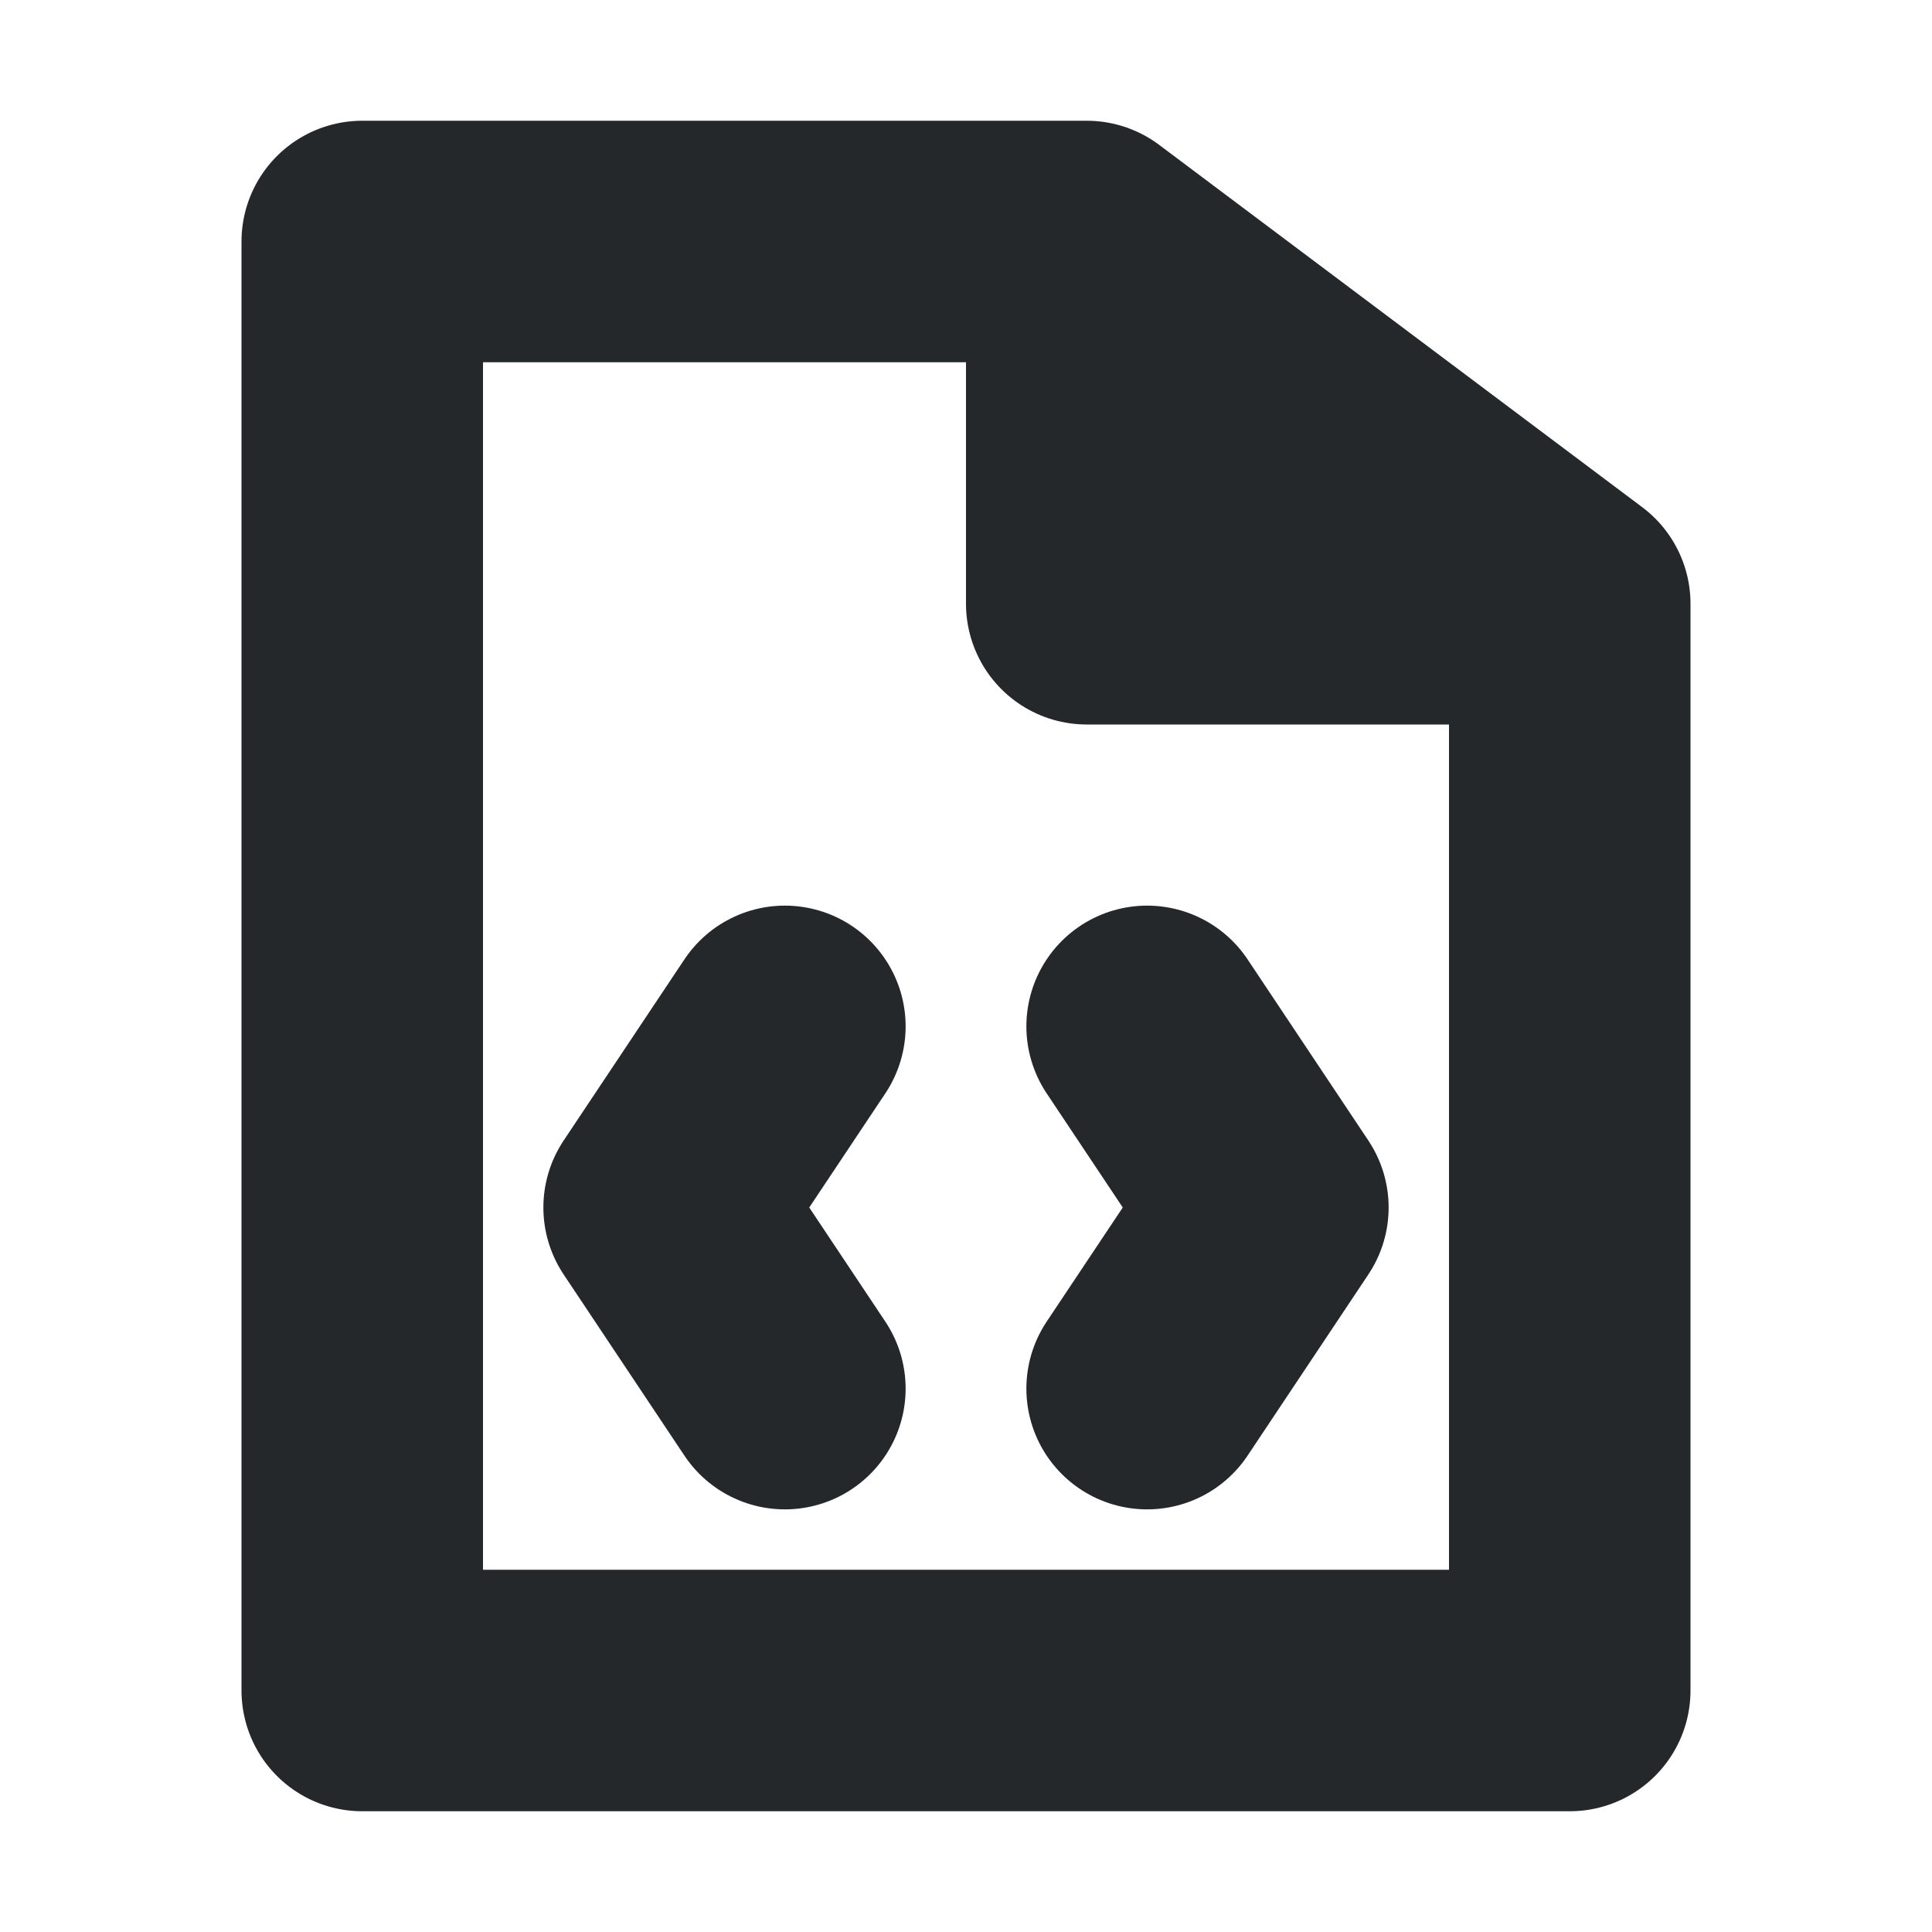
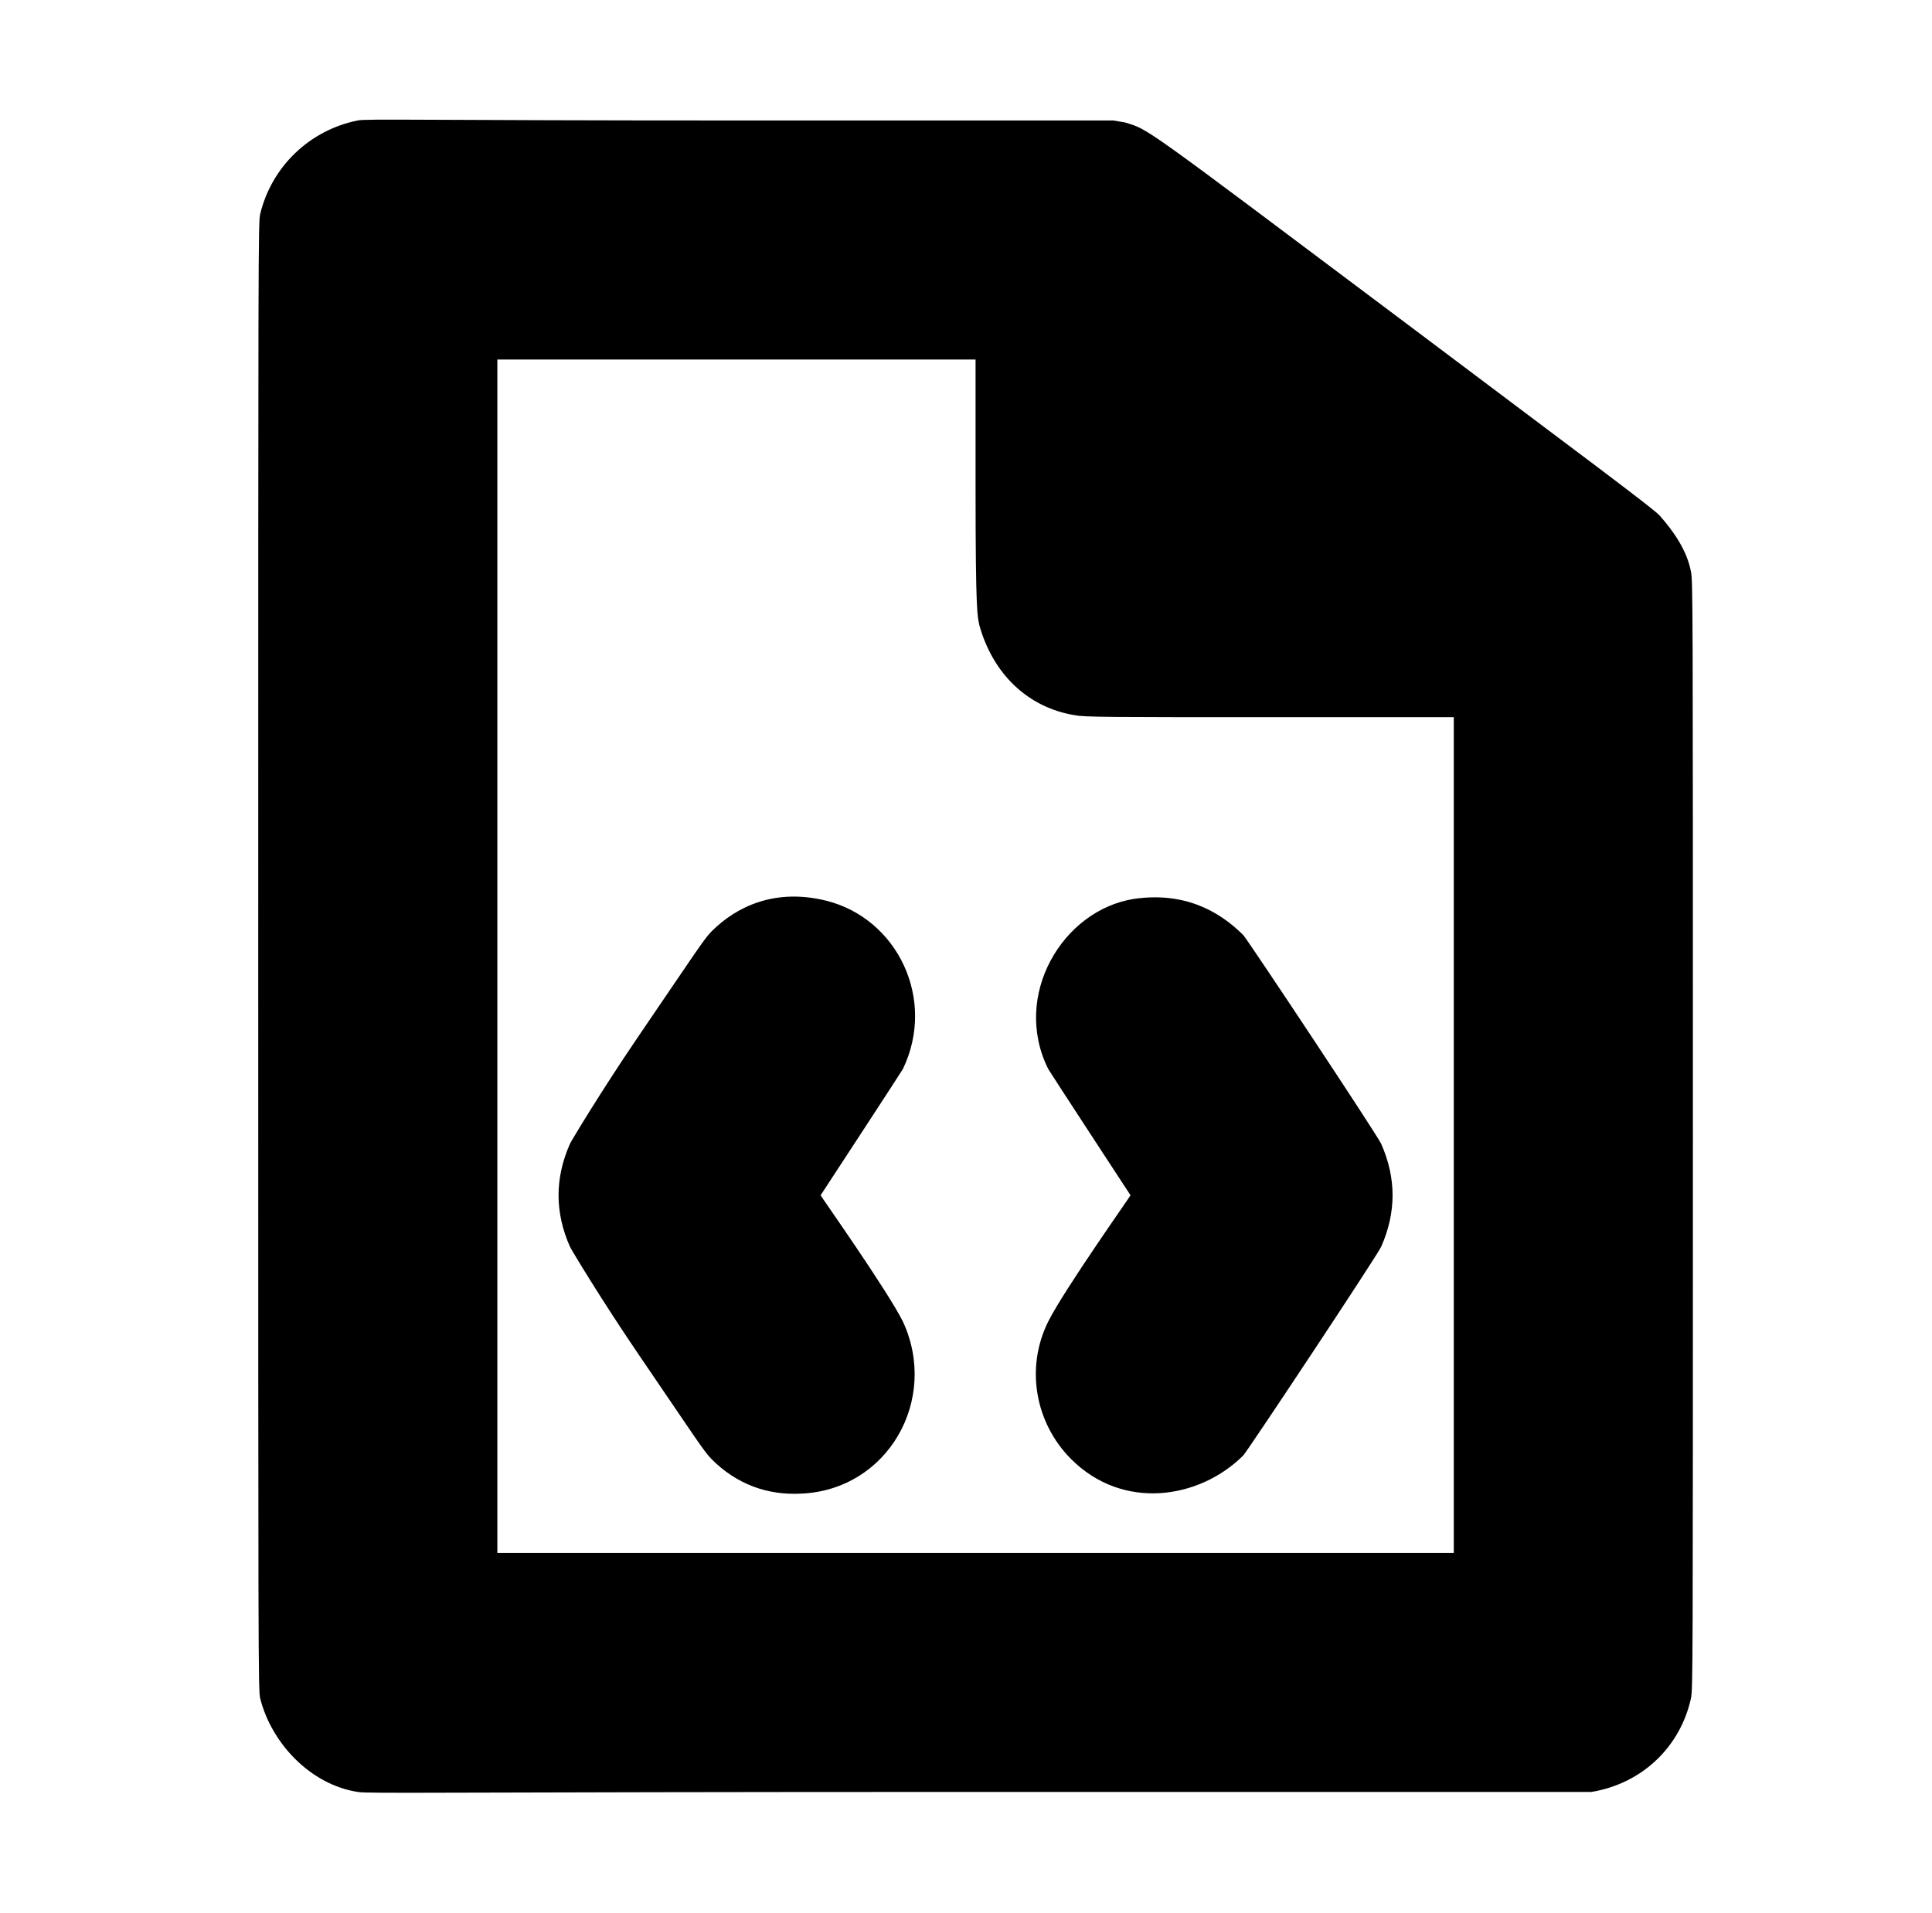
- <svg xmlns="http://www.w3.org/2000/svg" width="16" height="16" viewBox="0 0 16 16" fill="none">
-   <path d="M13 5H9V2M13 5L9 2M13 5V14H3V2H9M6.5 8.5L5.5 10L6.5 11.5M9.5 8.5L10.5 10L9.5 11.5" stroke="#24282B" stroke-width="2" stroke-linecap="round" stroke-linejoin="round" />
+ <svg xmlns="http://www.w3.org/2000/svg" version="1.1" viewBox="-10 0 1010 1000">
+   <g transform="matrix(1 0 0 -1 0 800)">
+     <path fill="currentColor" d="M177 737c4 1 34 0 200 0h195l6 -1c13 -4 7 0 147 -105c89 -67 131 -98 133 -101c7 -8 14 -18 16 -29c1 -5 1 -15 1 -295s0 -289 -1 -294c-5.436 -25.006 -25.102 -44.517 -52 -49h-320c-284 0 -320 -1 -325 0c-24.638 3.791 -45.108 25.432 -51 49 c-1 5 -1 16 -1 388s0 383 1 388c6 25 26 44 51 49zM250 612v-624h500v437h-96c-83 0 -97 0 -102 1c-25 4 -43 22 -50 47c-1 5 -2 5 -2 72v67h-250zM362 313c13.299 13.299 33.581 22.605 60 16c37.145 -9.286 57.571 -51.506 40 -88 c-0.586 -1.171 -42.373 -65.074 -43 -66c-0.132 -0.195 34.795 -49.59 43 -66c19 -41 -8 -88 -53 -90c-18 -1 -34 5 -47 18c-4 4 -9 12 -39 56c-19 28 -34 53 -35 55c-8 18 -8 36 0 54c1 2 16 27 35 55c30 44 35 52 39 56zM583 330 c-37.578 -5.781 -64.155 -50.689 -45 -89c0.586 -1.171 42.373 -65.074 43 -66c0.132 -0.195 -34.795 -49.59 -43 -66c-12 -24 -7 -53 12 -72c27.152 -27.152 67.179 -20.821 90 2c4 5 69 103 72 109c8 18 8 36 0 54c-3 6 -68 104 -72 109 c-12.889 12.889 -31.118 22.697 -57 19z" />
+   </g>
</svg>
